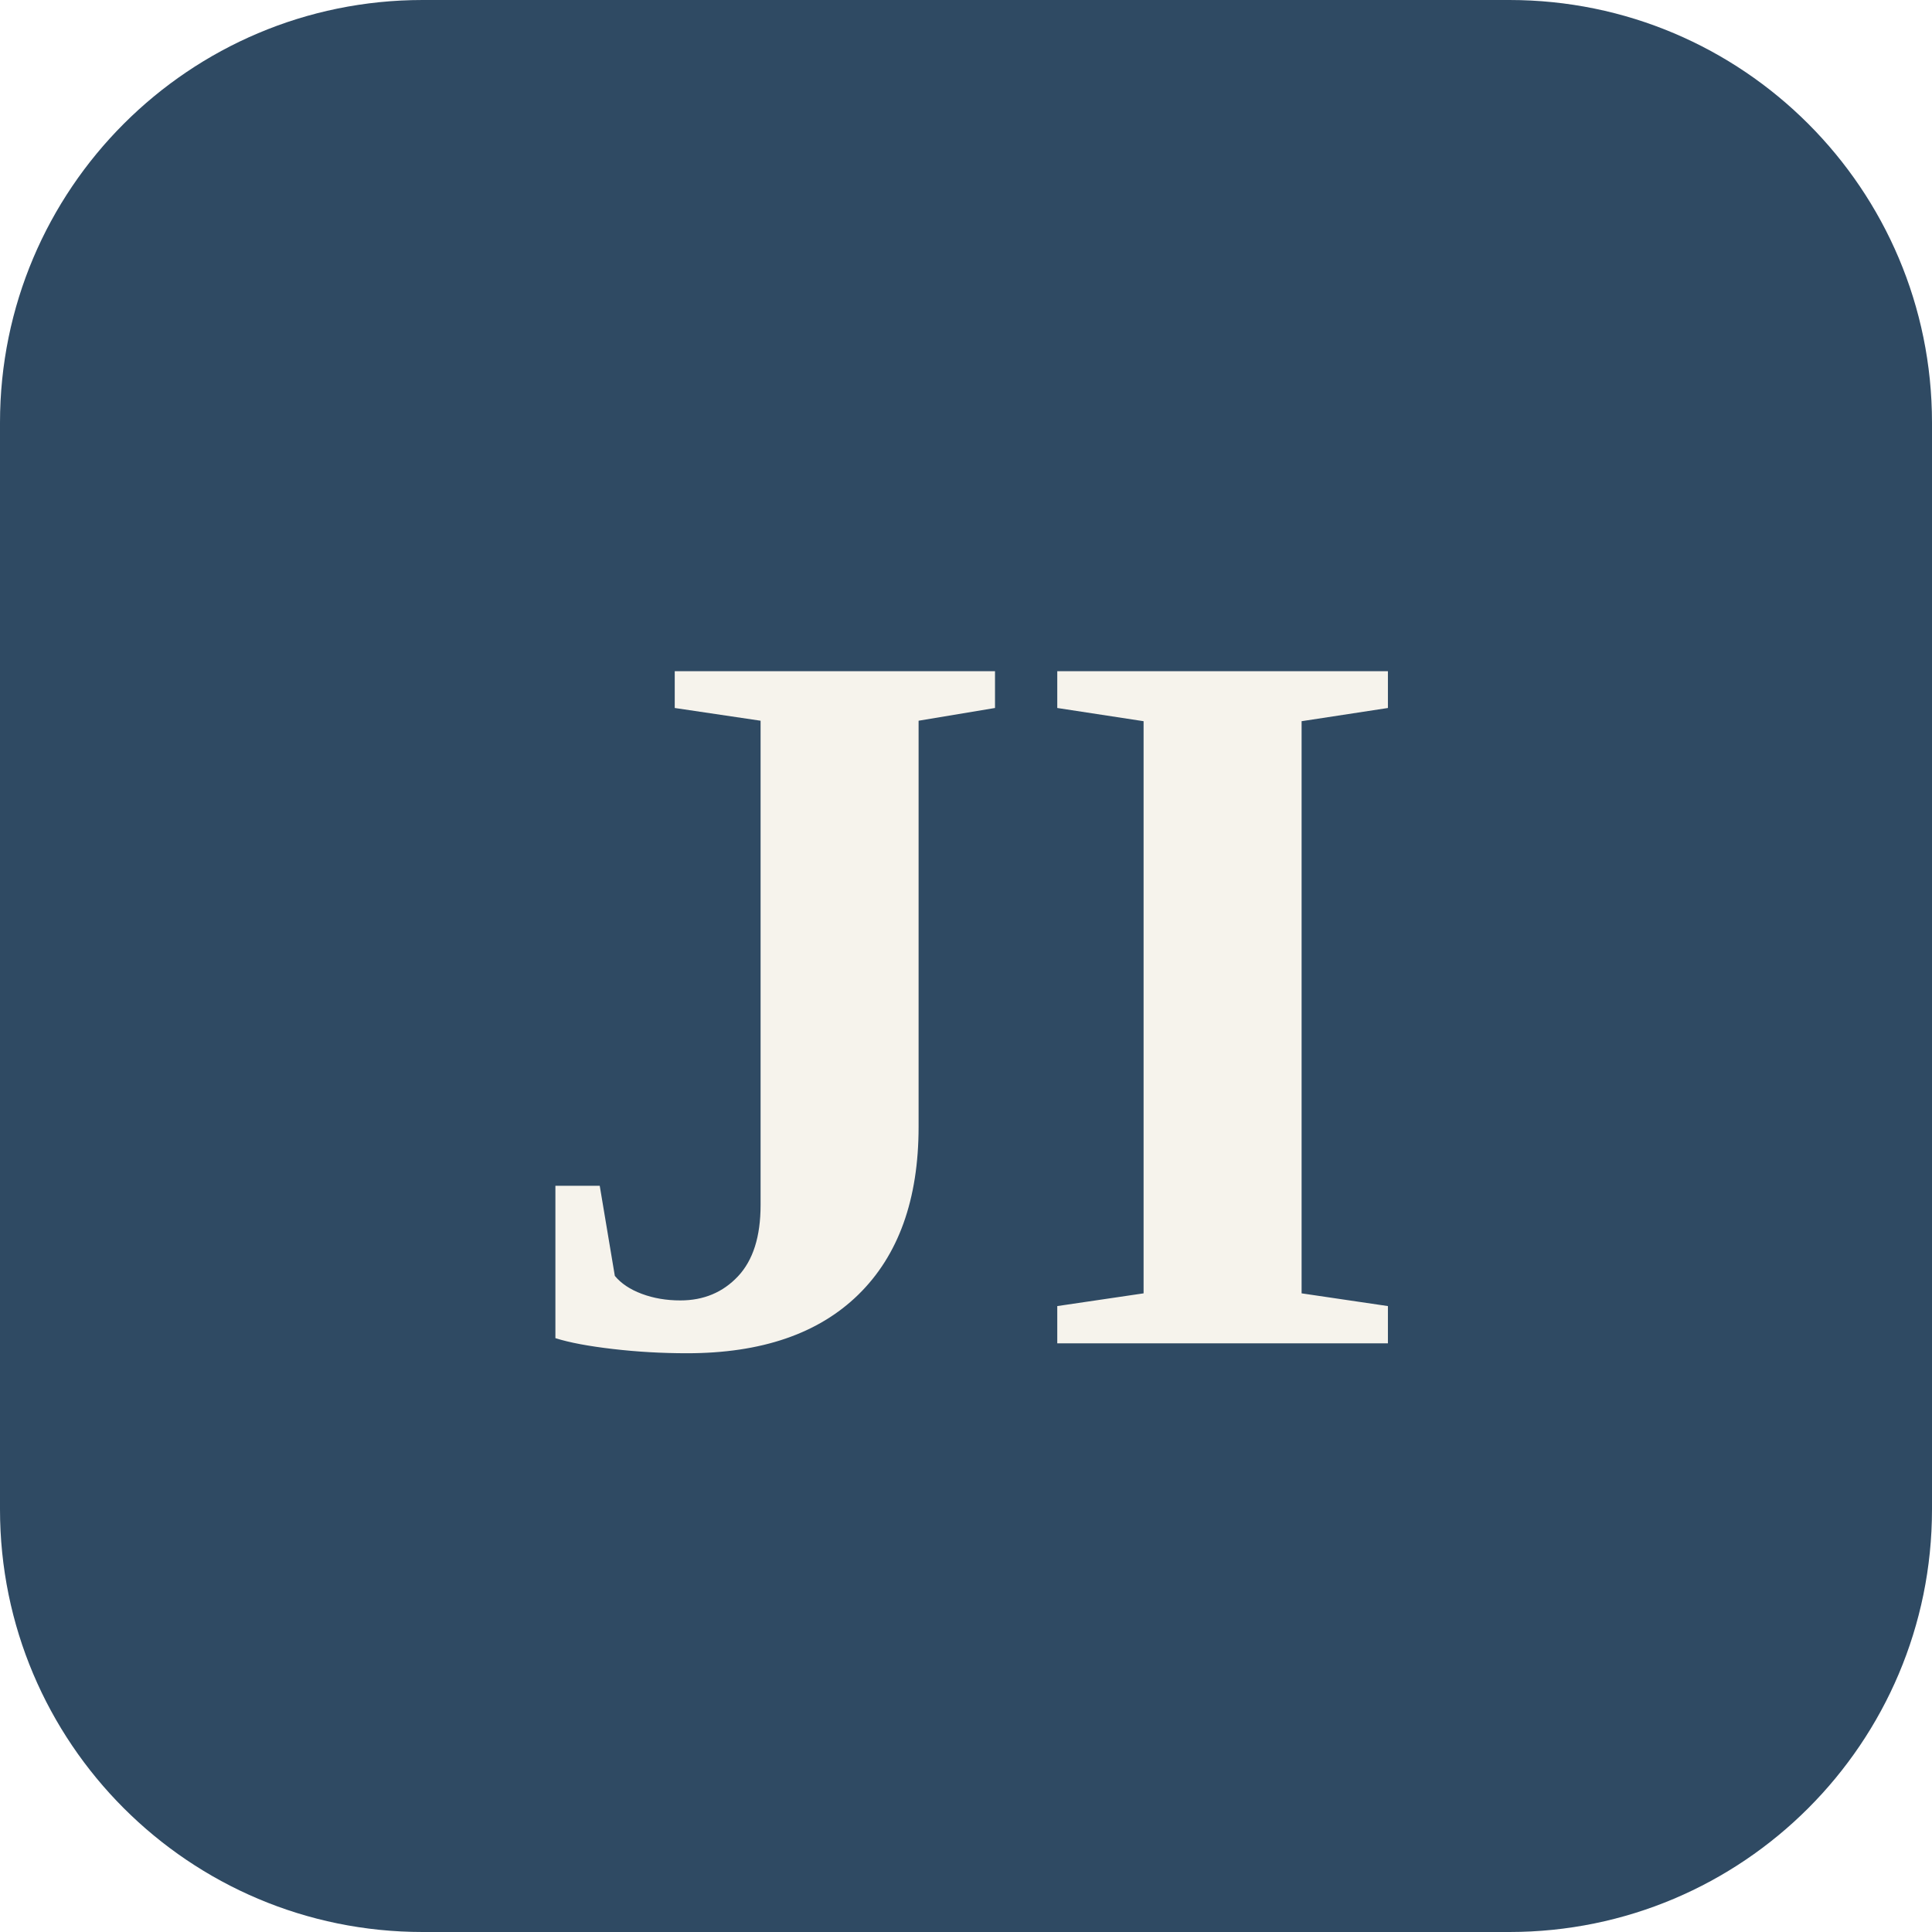
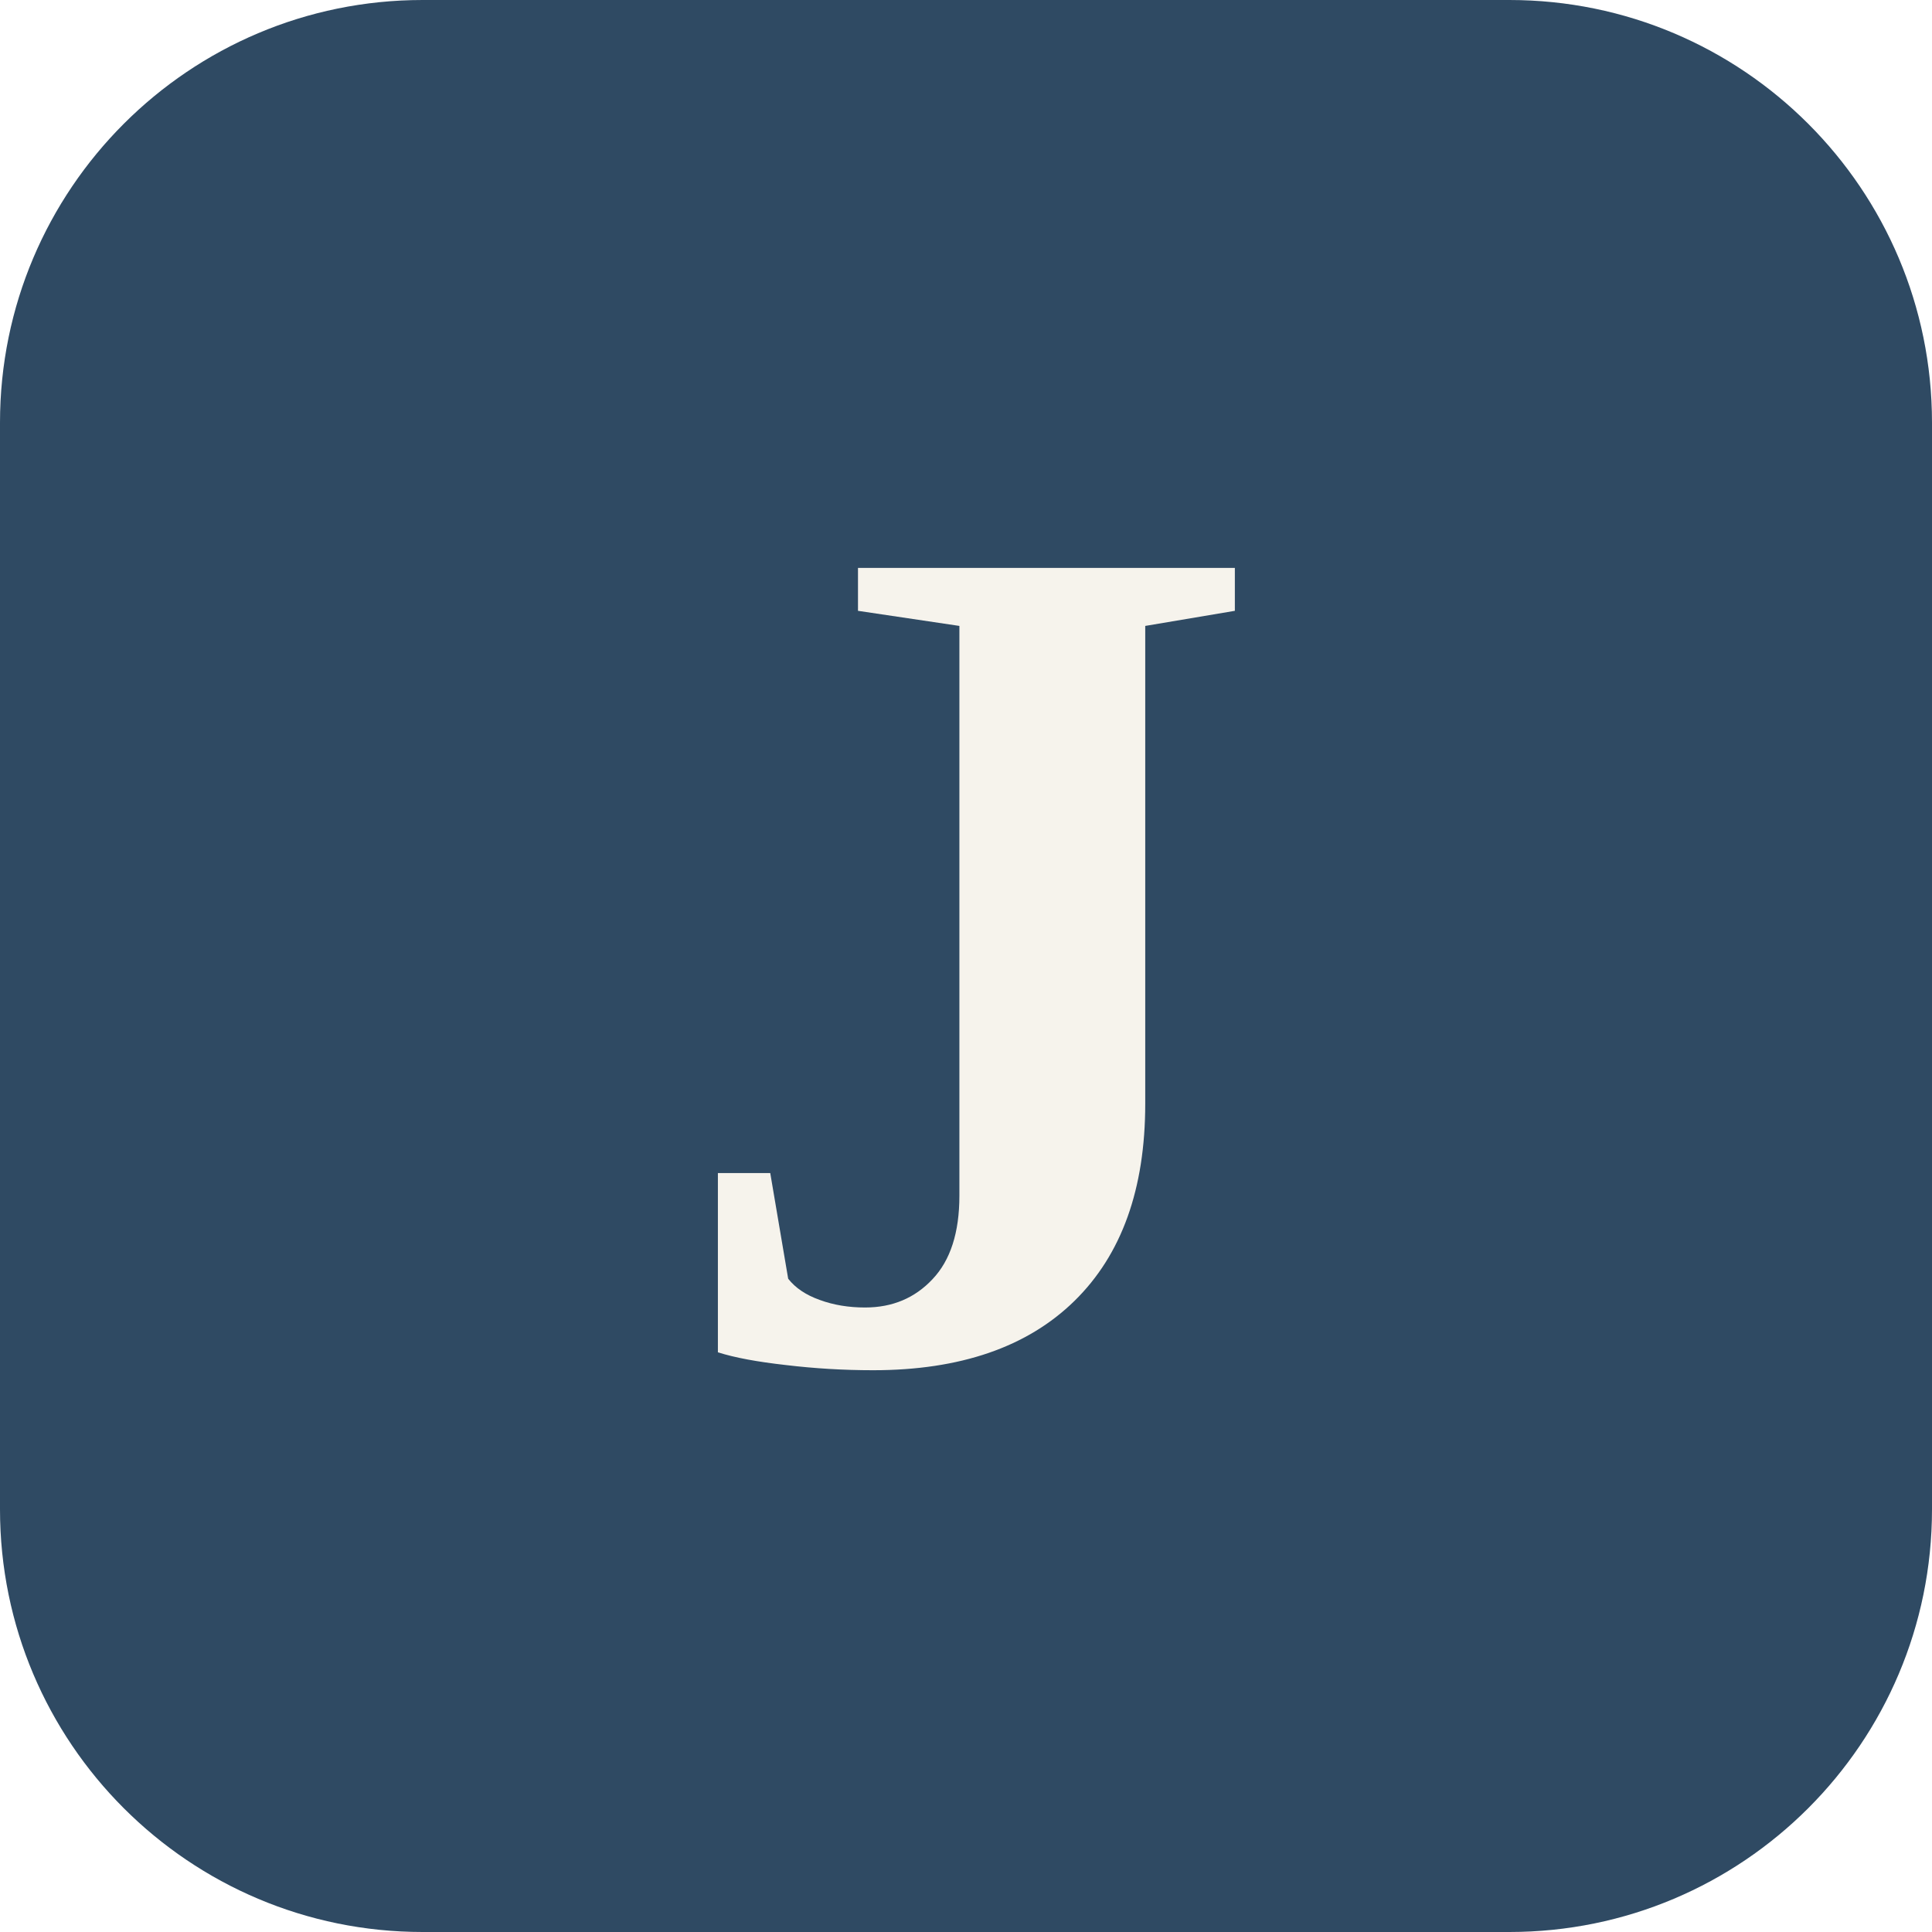
<svg xmlns="http://www.w3.org/2000/svg" width="64" height="64" viewBox="0 0 64 64">
  <rect width="64" height="64" rx="14" fill="#2f4a63" />
-   <text x="32" y="44.5" text-anchor="middle" font-family="Georgia, 'Times New Roman', serif" font-weight="700" font-size="34" fill="#f6f3ec">JI</text>
+   <text x="32" y="45" text-anchor="middle" font-family="Georgia, 'Times New Roman', serif" font-weight="700" font-size="40" fill="#f6f3ec">J</text>
</svg>
